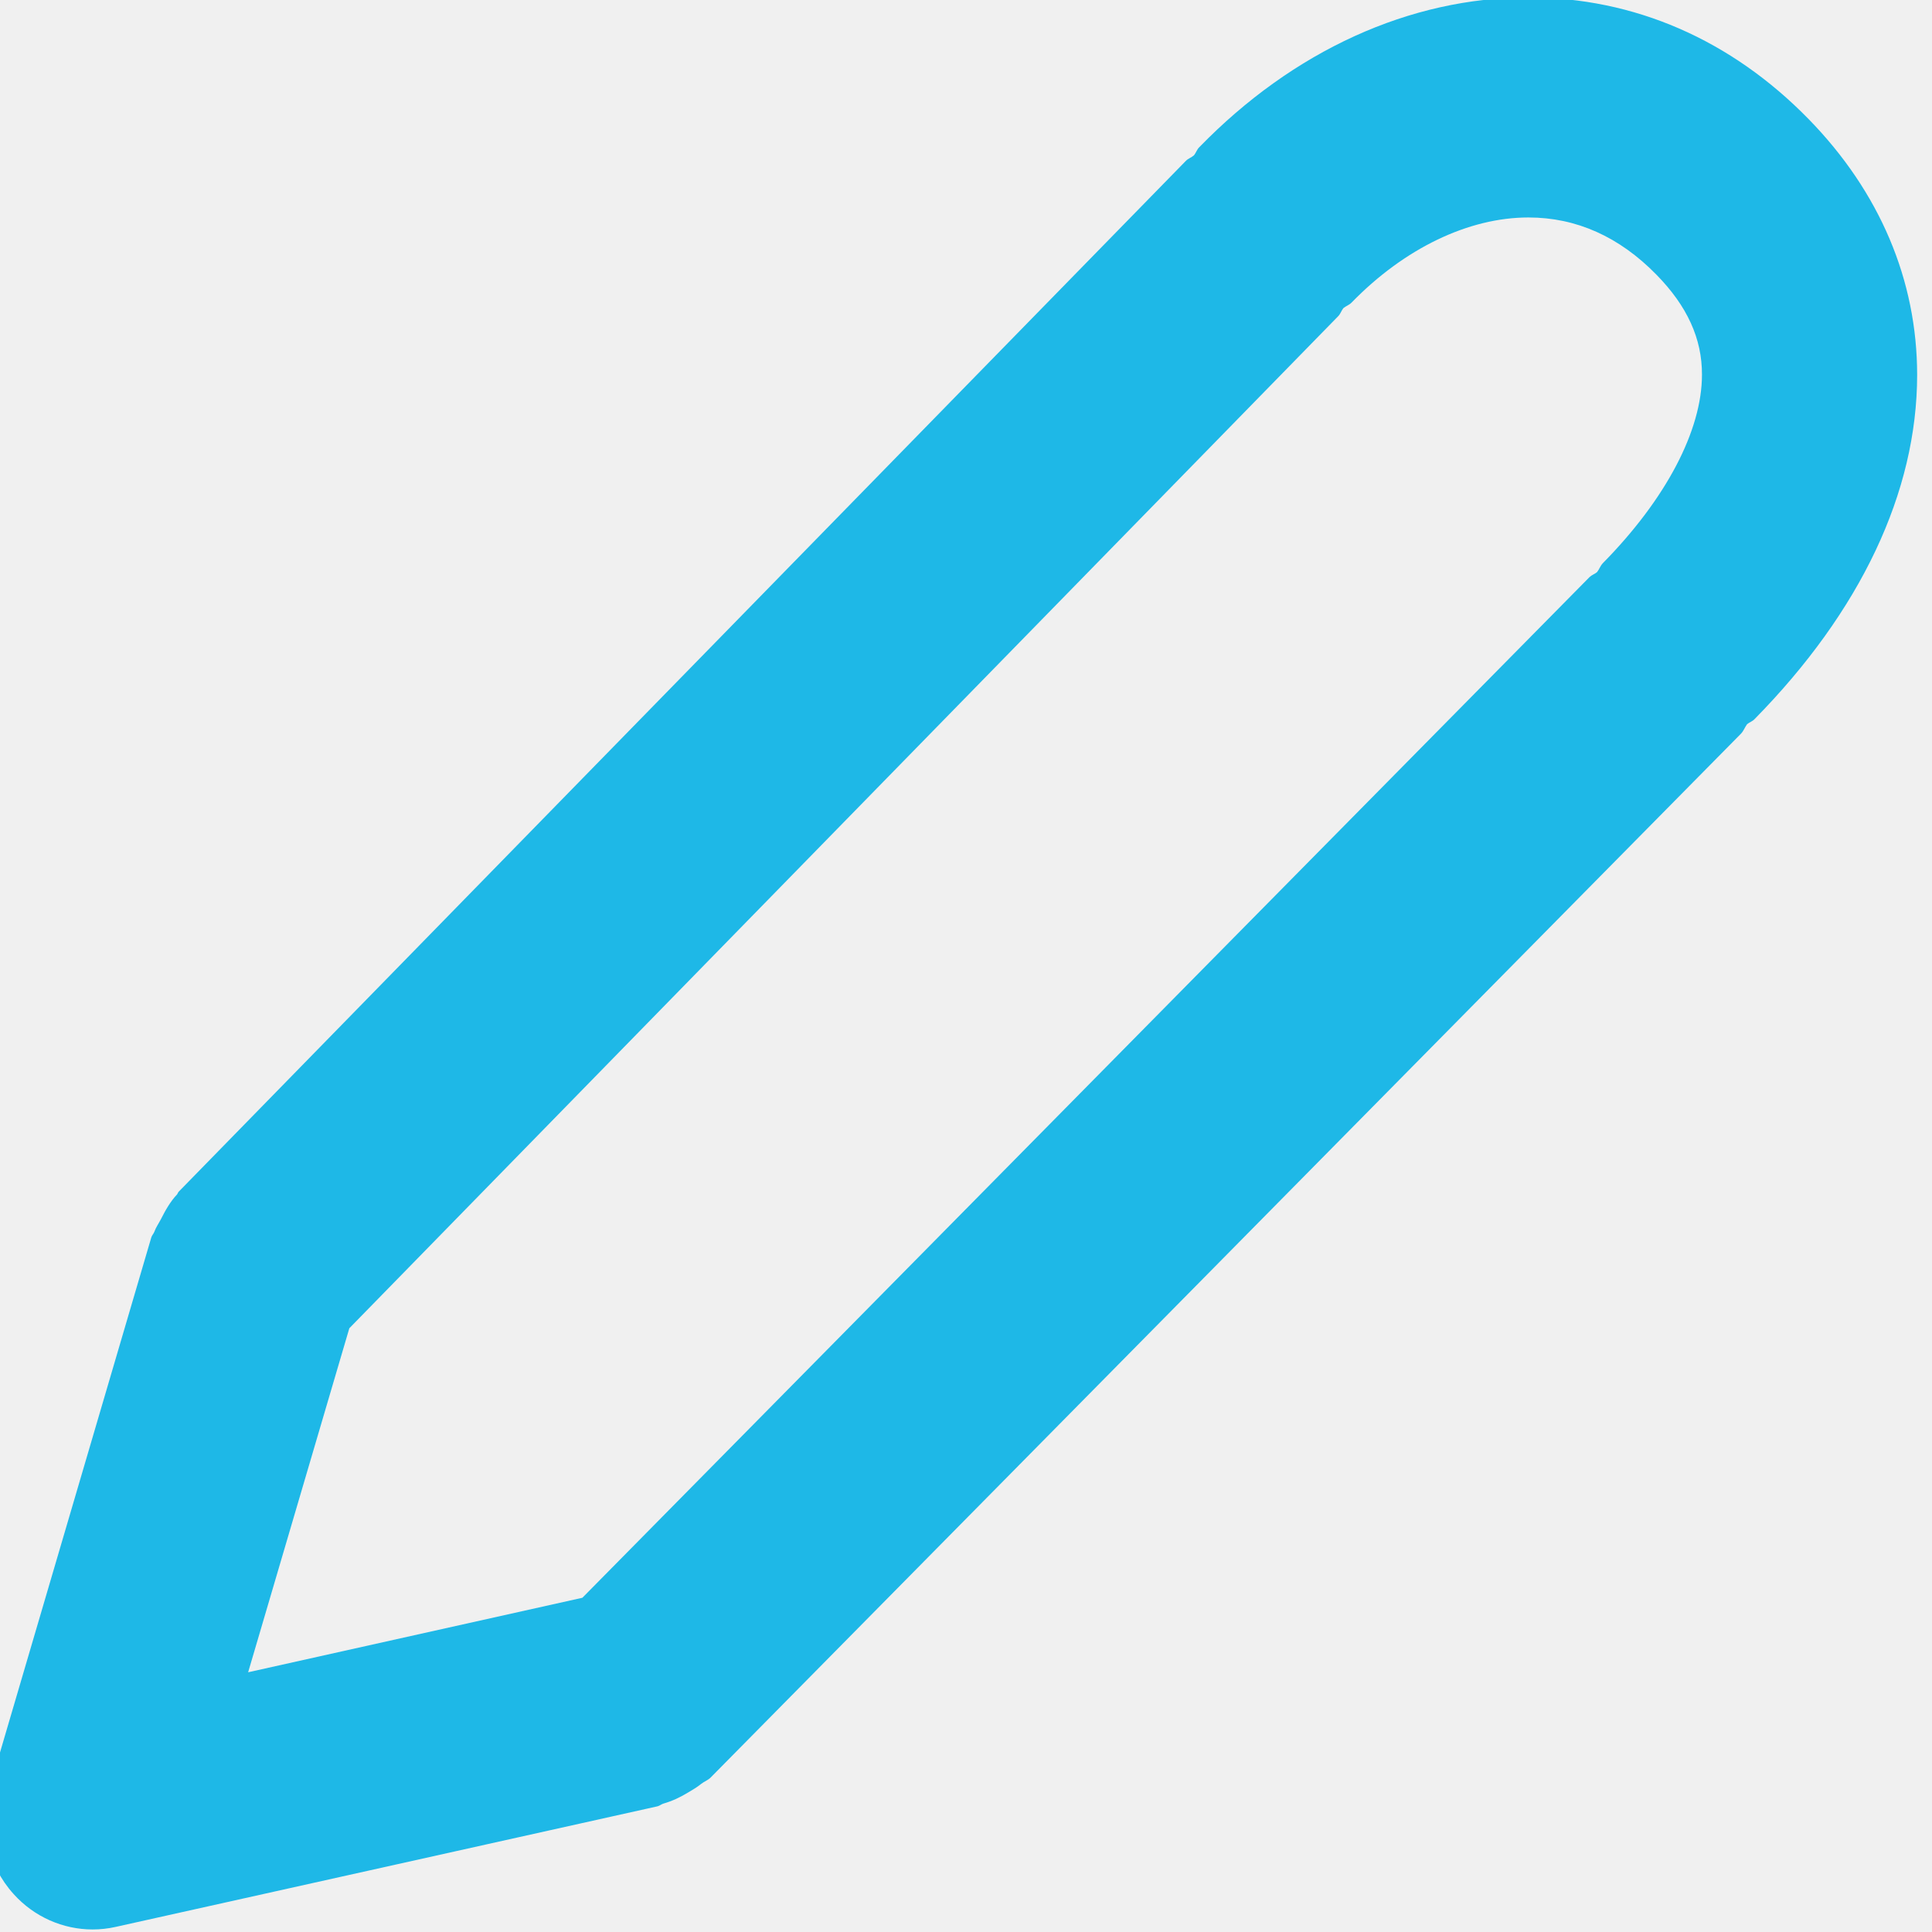
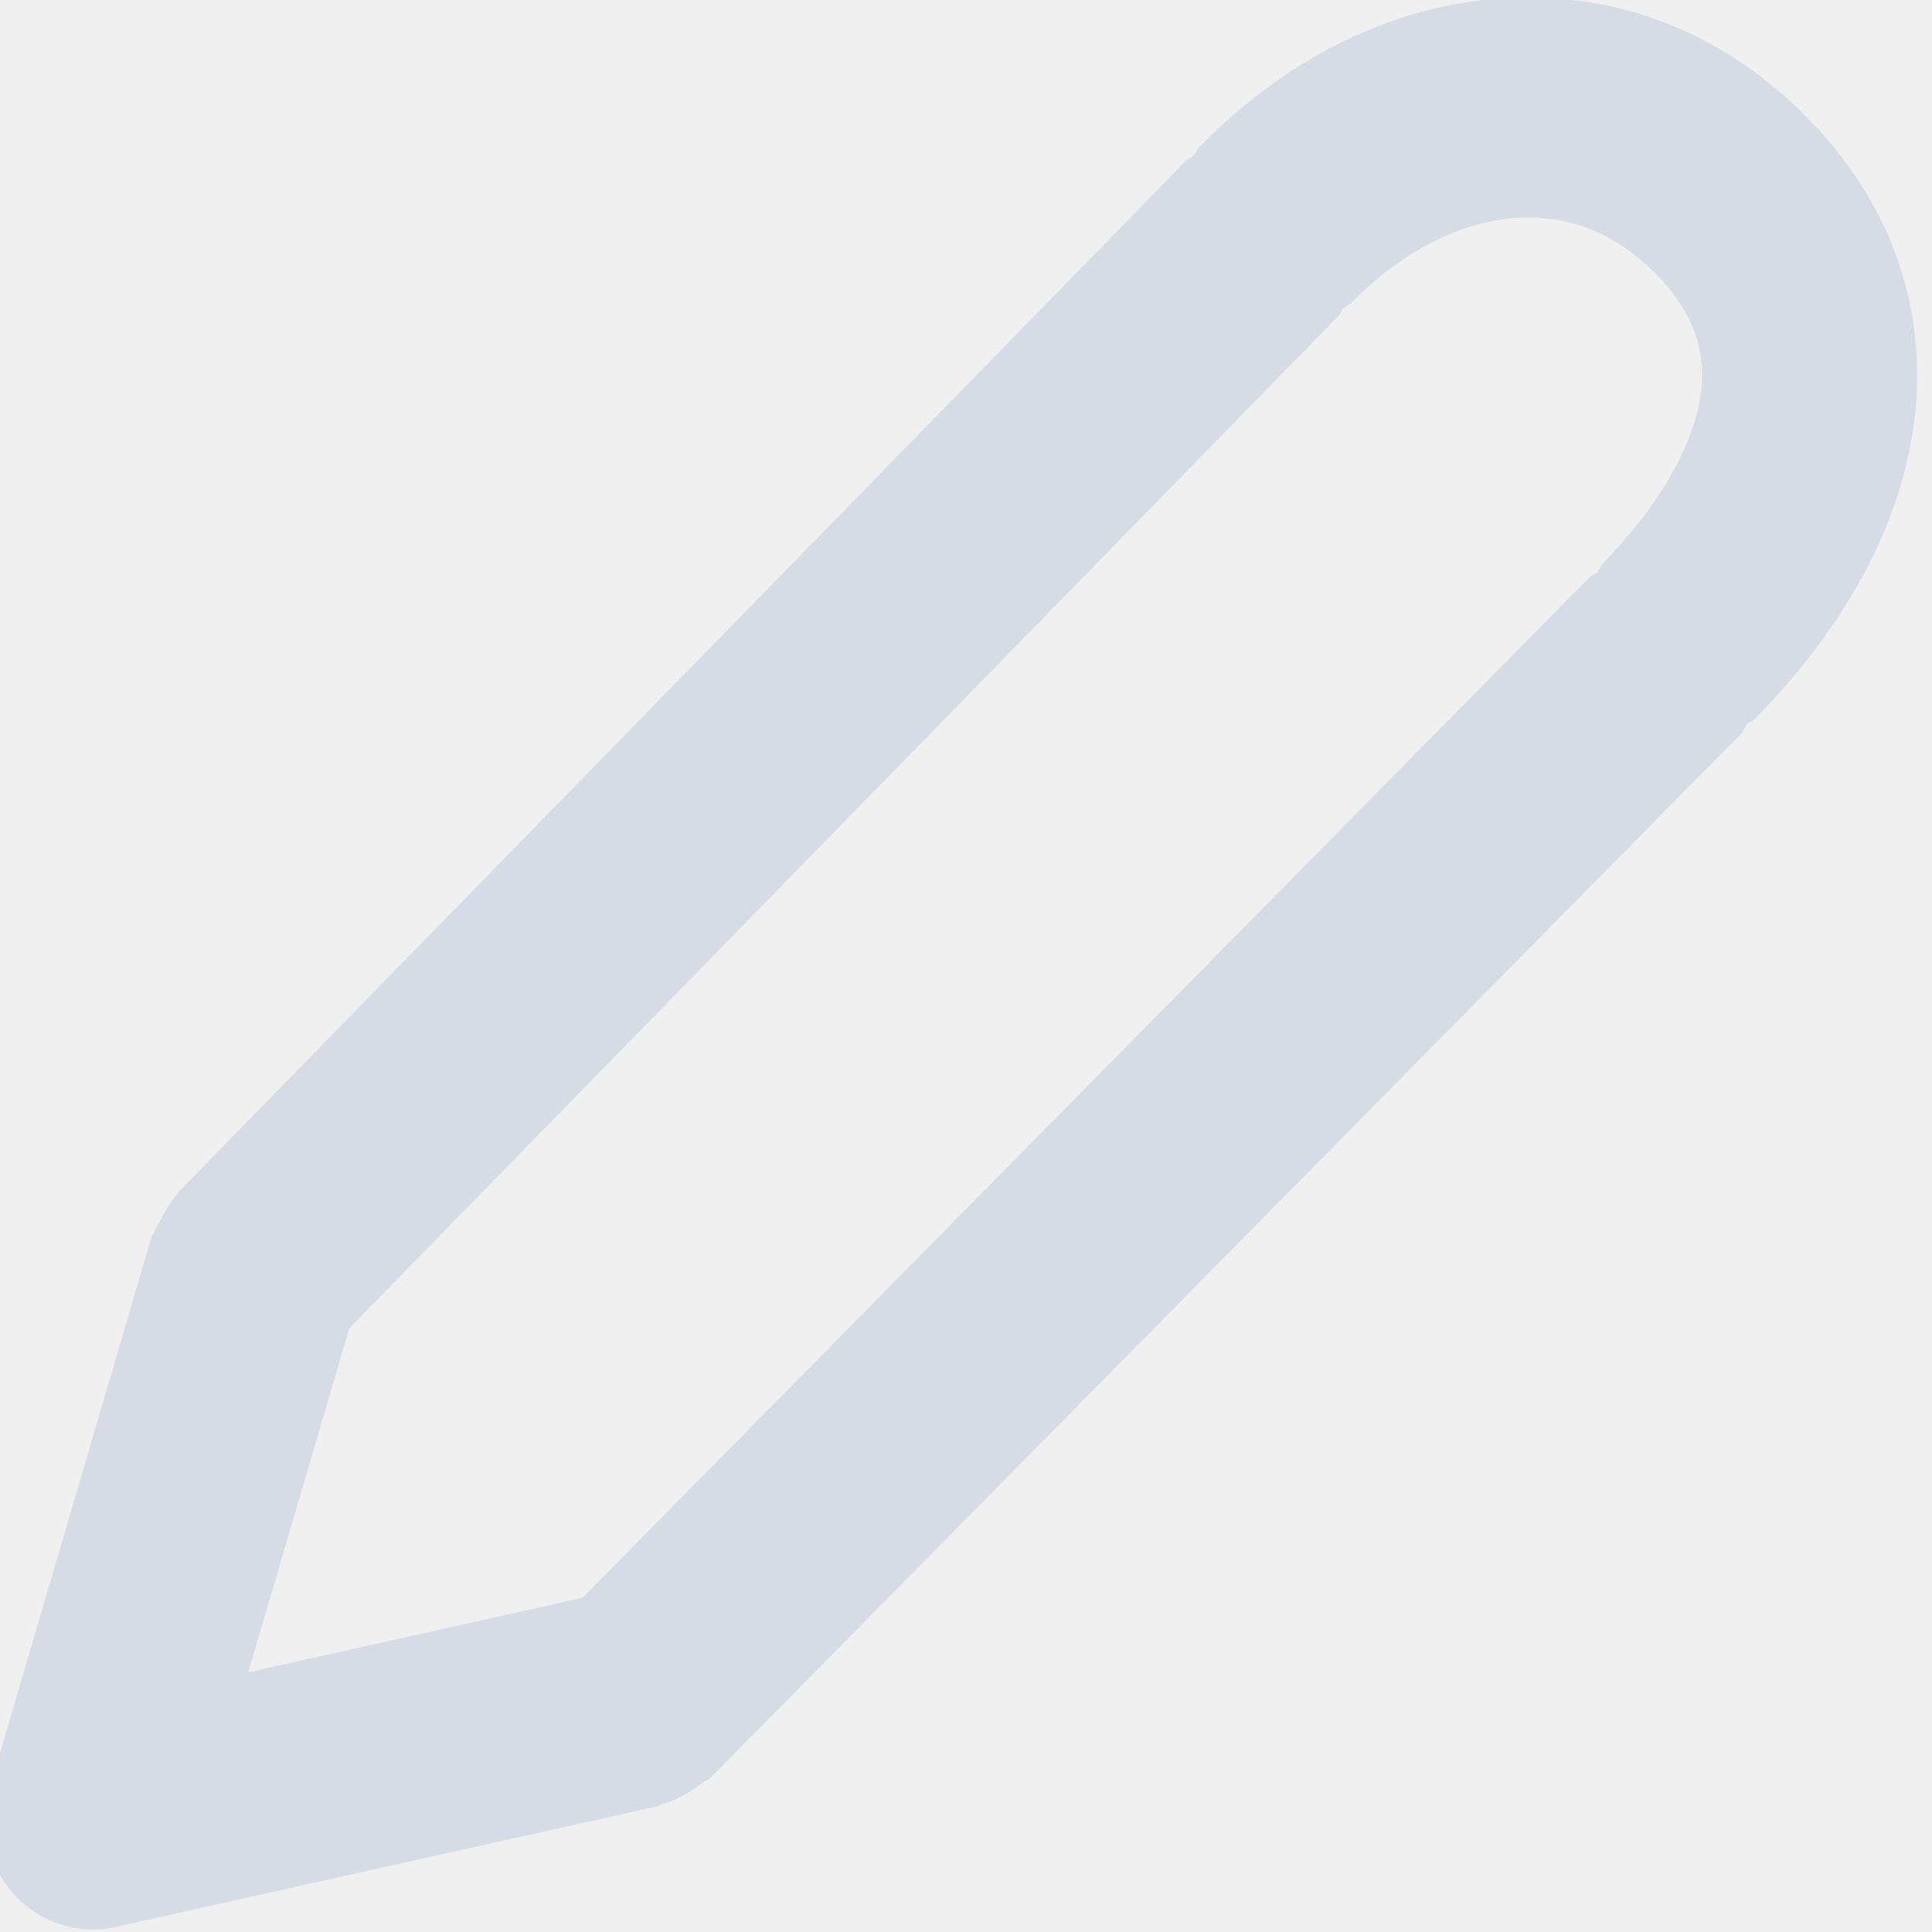
<svg xmlns="http://www.w3.org/2000/svg" viewBox="0 0 16 16" fill="none">
  <g clip-path="url(#clip0)">
-     <path fill-rule="evenodd" clip-rule="evenodd" d="M1.253 10.248C1.258 10.23 1.273 10.217 1.279 10.199C1.292 10.163 1.315 10.131 1.333 10.096C1.371 10.021 1.411 9.95 1.467 9.891C1.472 9.884 1.474 9.875 1.48 9.869L9.822 1.331C9.841 1.312 9.866 1.305 9.887 1.287C9.905 1.266 9.912 1.238 9.932 1.219C10.71 0.419 11.677 -0.021 12.656 -0.021H12.658C13.533 -0.021 14.335 0.328 14.978 0.986C15.567 1.589 15.877 2.321 15.877 3.106C15.876 4.076 15.409 5.062 14.53 5.956C14.513 5.974 14.489 5.981 14.469 5.997C14.45 6.022 14.441 6.052 14.418 6.076L5.887 14.719C5.863 14.744 5.832 14.753 5.806 14.774C5.774 14.8 5.739 14.821 5.703 14.842C5.636 14.883 5.569 14.915 5.496 14.936C5.478 14.941 5.464 14.954 5.446 14.959L0.957 15.958C0.894 15.972 0.83 15.979 0.767 15.979C0.522 15.979 0.283 15.875 0.113 15.686C-0.101 15.45 -0.177 15.116 -0.086 14.806L1.253 10.248ZM4.823 13.232L13.164 4.779C13.183 4.761 13.207 4.754 13.226 4.738C13.245 4.714 13.253 4.686 13.274 4.664C13.796 4.134 14.095 3.566 14.095 3.103C14.096 2.805 13.973 2.535 13.718 2.275C13.411 1.961 13.055 1.801 12.658 1.801H12.657C12.162 1.801 11.63 2.057 11.194 2.505C11.174 2.526 11.147 2.534 11.125 2.552C11.108 2.574 11.101 2.6 11.082 2.619L2.893 11L2.055 13.849L4.823 13.232Z" fill="#1EB8E7" />
+     <path fill-rule="evenodd" clip-rule="evenodd" d="M1.254 10.248C1.259 10.23 1.273 10.217 1.279 10.199C1.293 10.163 1.316 10.131 1.334 10.096C1.372 10.021 1.412 9.95 1.467 9.891C1.472 9.884 1.474 9.875 1.48 9.869L9.822 1.331C9.842 1.312 9.867 1.305 9.887 1.287C9.905 1.266 9.912 1.238 9.933 1.218C10.71 0.419 11.677 -0.021 12.657 -0.021H12.658C13.534 -0.021 14.335 0.328 14.978 0.986C15.567 1.589 15.878 2.321 15.877 3.106C15.876 4.076 15.41 5.062 14.531 5.956C14.513 5.974 14.489 5.981 14.47 5.997C14.45 6.022 14.441 6.052 14.419 6.076L5.888 14.719C5.863 14.743 5.832 14.753 5.807 14.774C5.775 14.8 5.74 14.821 5.703 14.842C5.637 14.883 5.57 14.915 5.497 14.936C5.478 14.941 5.465 14.954 5.446 14.959L0.957 15.958C0.894 15.972 0.83 15.979 0.768 15.979C0.522 15.979 0.284 15.875 0.114 15.686C-0.1 15.45 -0.176 15.116 -0.085 14.806L1.254 10.248ZM4.824 13.232L13.165 4.779C13.183 4.761 13.207 4.754 13.227 4.738C13.245 4.714 13.254 4.686 13.275 4.664C13.796 4.134 14.095 3.565 14.096 3.103C14.097 2.805 13.973 2.535 13.719 2.274C13.412 1.961 13.055 1.801 12.658 1.801H12.657C12.163 1.801 11.63 2.057 11.195 2.505C11.175 2.526 11.148 2.534 11.126 2.552C11.109 2.574 11.101 2.6 11.082 2.619L2.893 11L2.056 13.849L4.824 13.232Z" fill="#D6DCE5" />
  </g>
  <defs>
    <clipPath id="clip0">
-       <rect width="16" height="16" fill="white" />
+       <path d="M0 0H16V16H0V0Z" fill="white" />
    </clipPath>
  </defs>
</svg>
